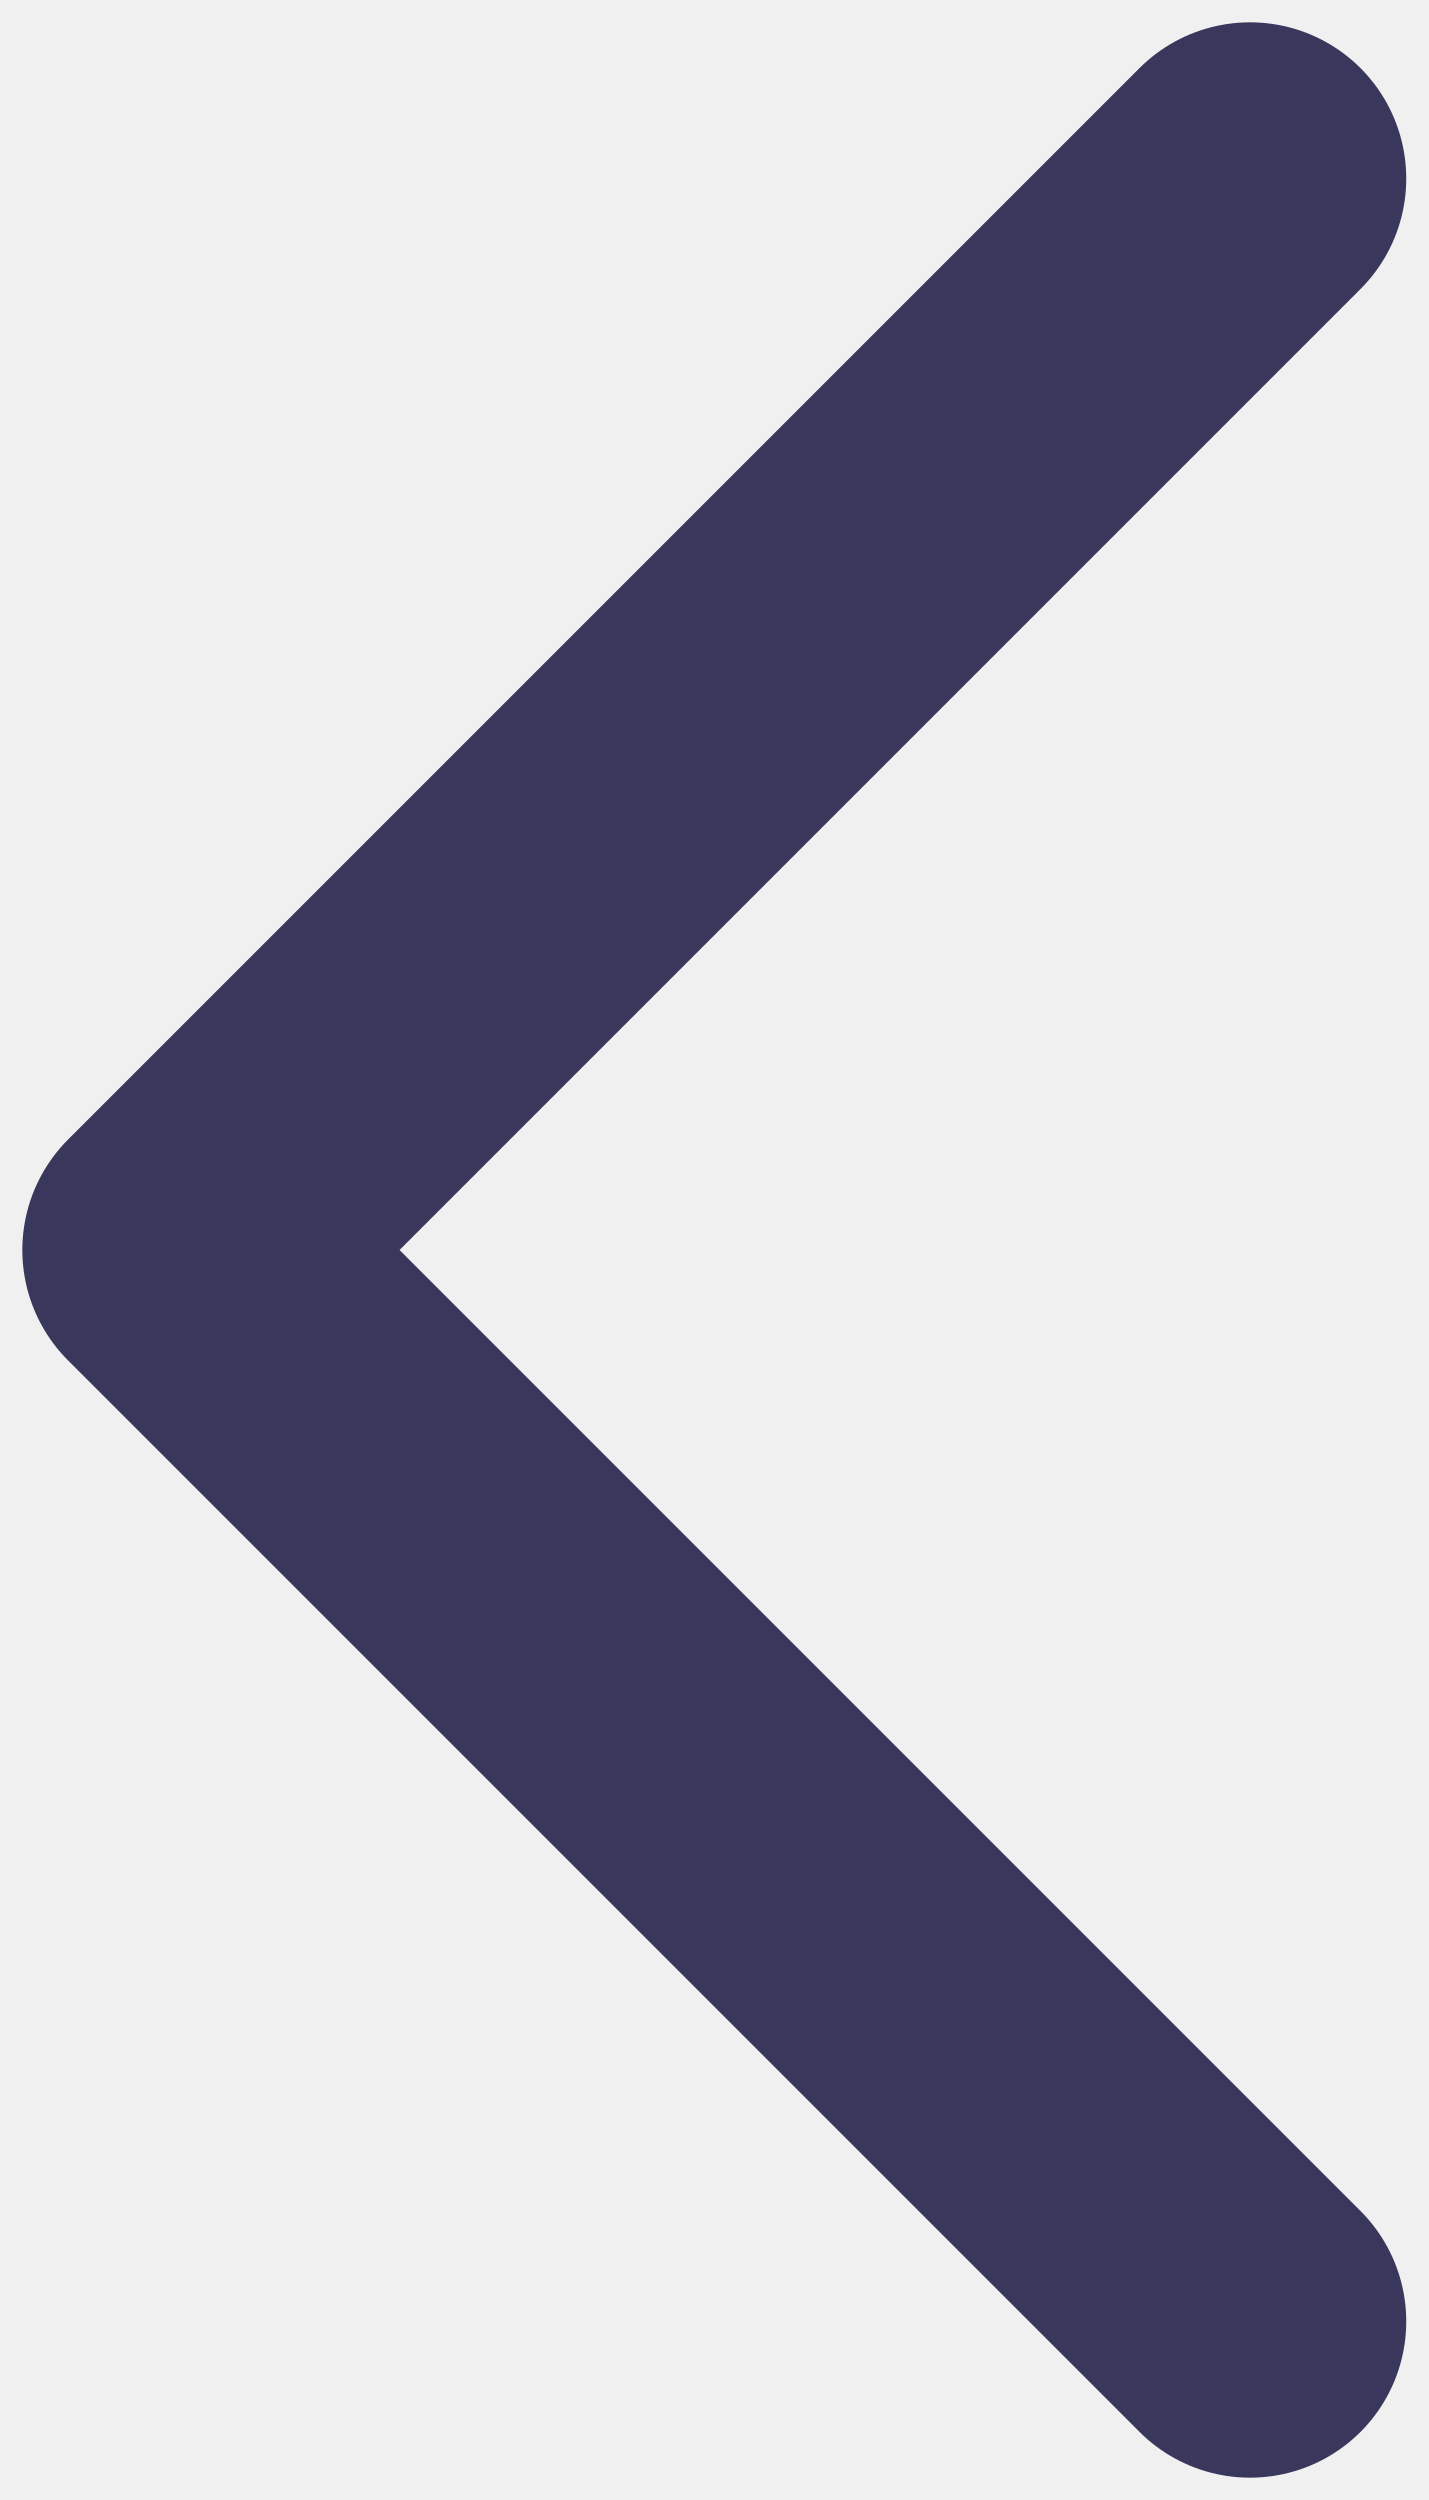
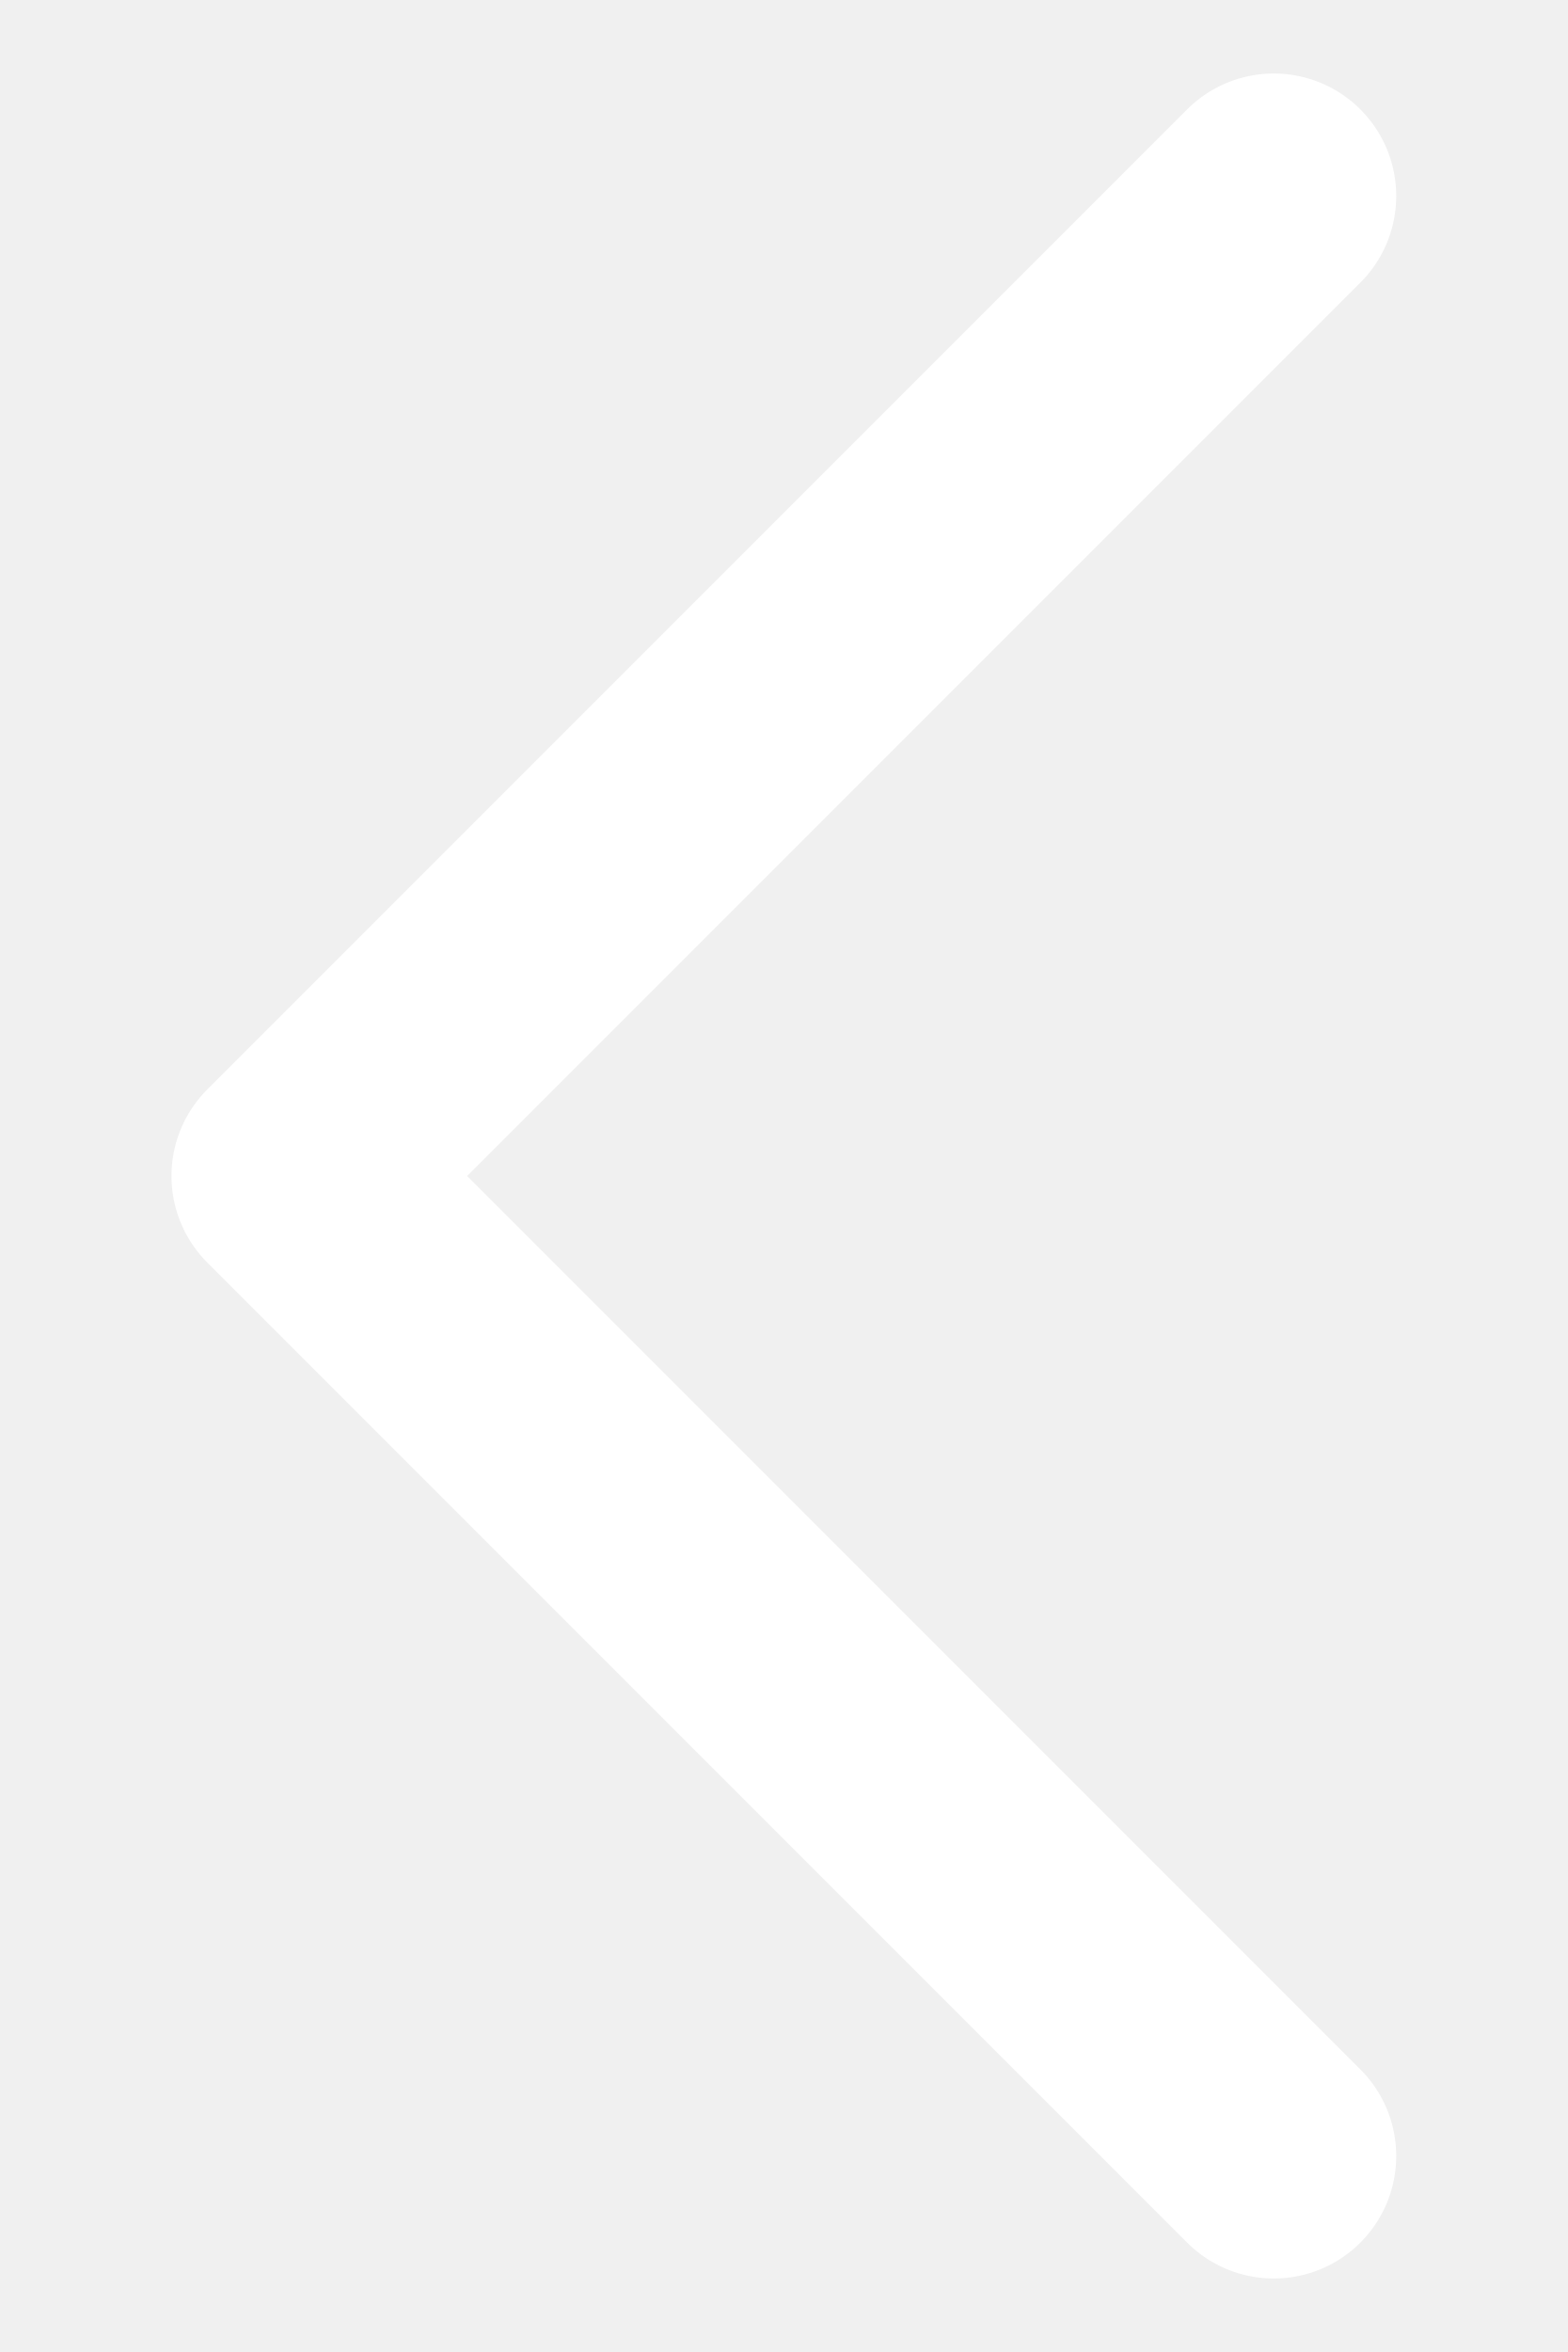
- <svg xmlns="http://www.w3.org/2000/svg" width="8" height="14" viewBox="0 0 8 14" fill="none">
-   <path d="M7 13L1 7L7 1" stroke="#3A375D" stroke-width="1.75" stroke-linecap="round" stroke-linejoin="round" />
+ <svg xmlns="http://www.w3.org/2000/svg" width="8" height="12" viewBox="0 0 8 12" fill="none">
+   <path d="M6.5 1L1.5 6L6.5 11" stroke="white" stroke-width="1.25" stroke-linecap="round" stroke-linejoin="round" />
</svg>
